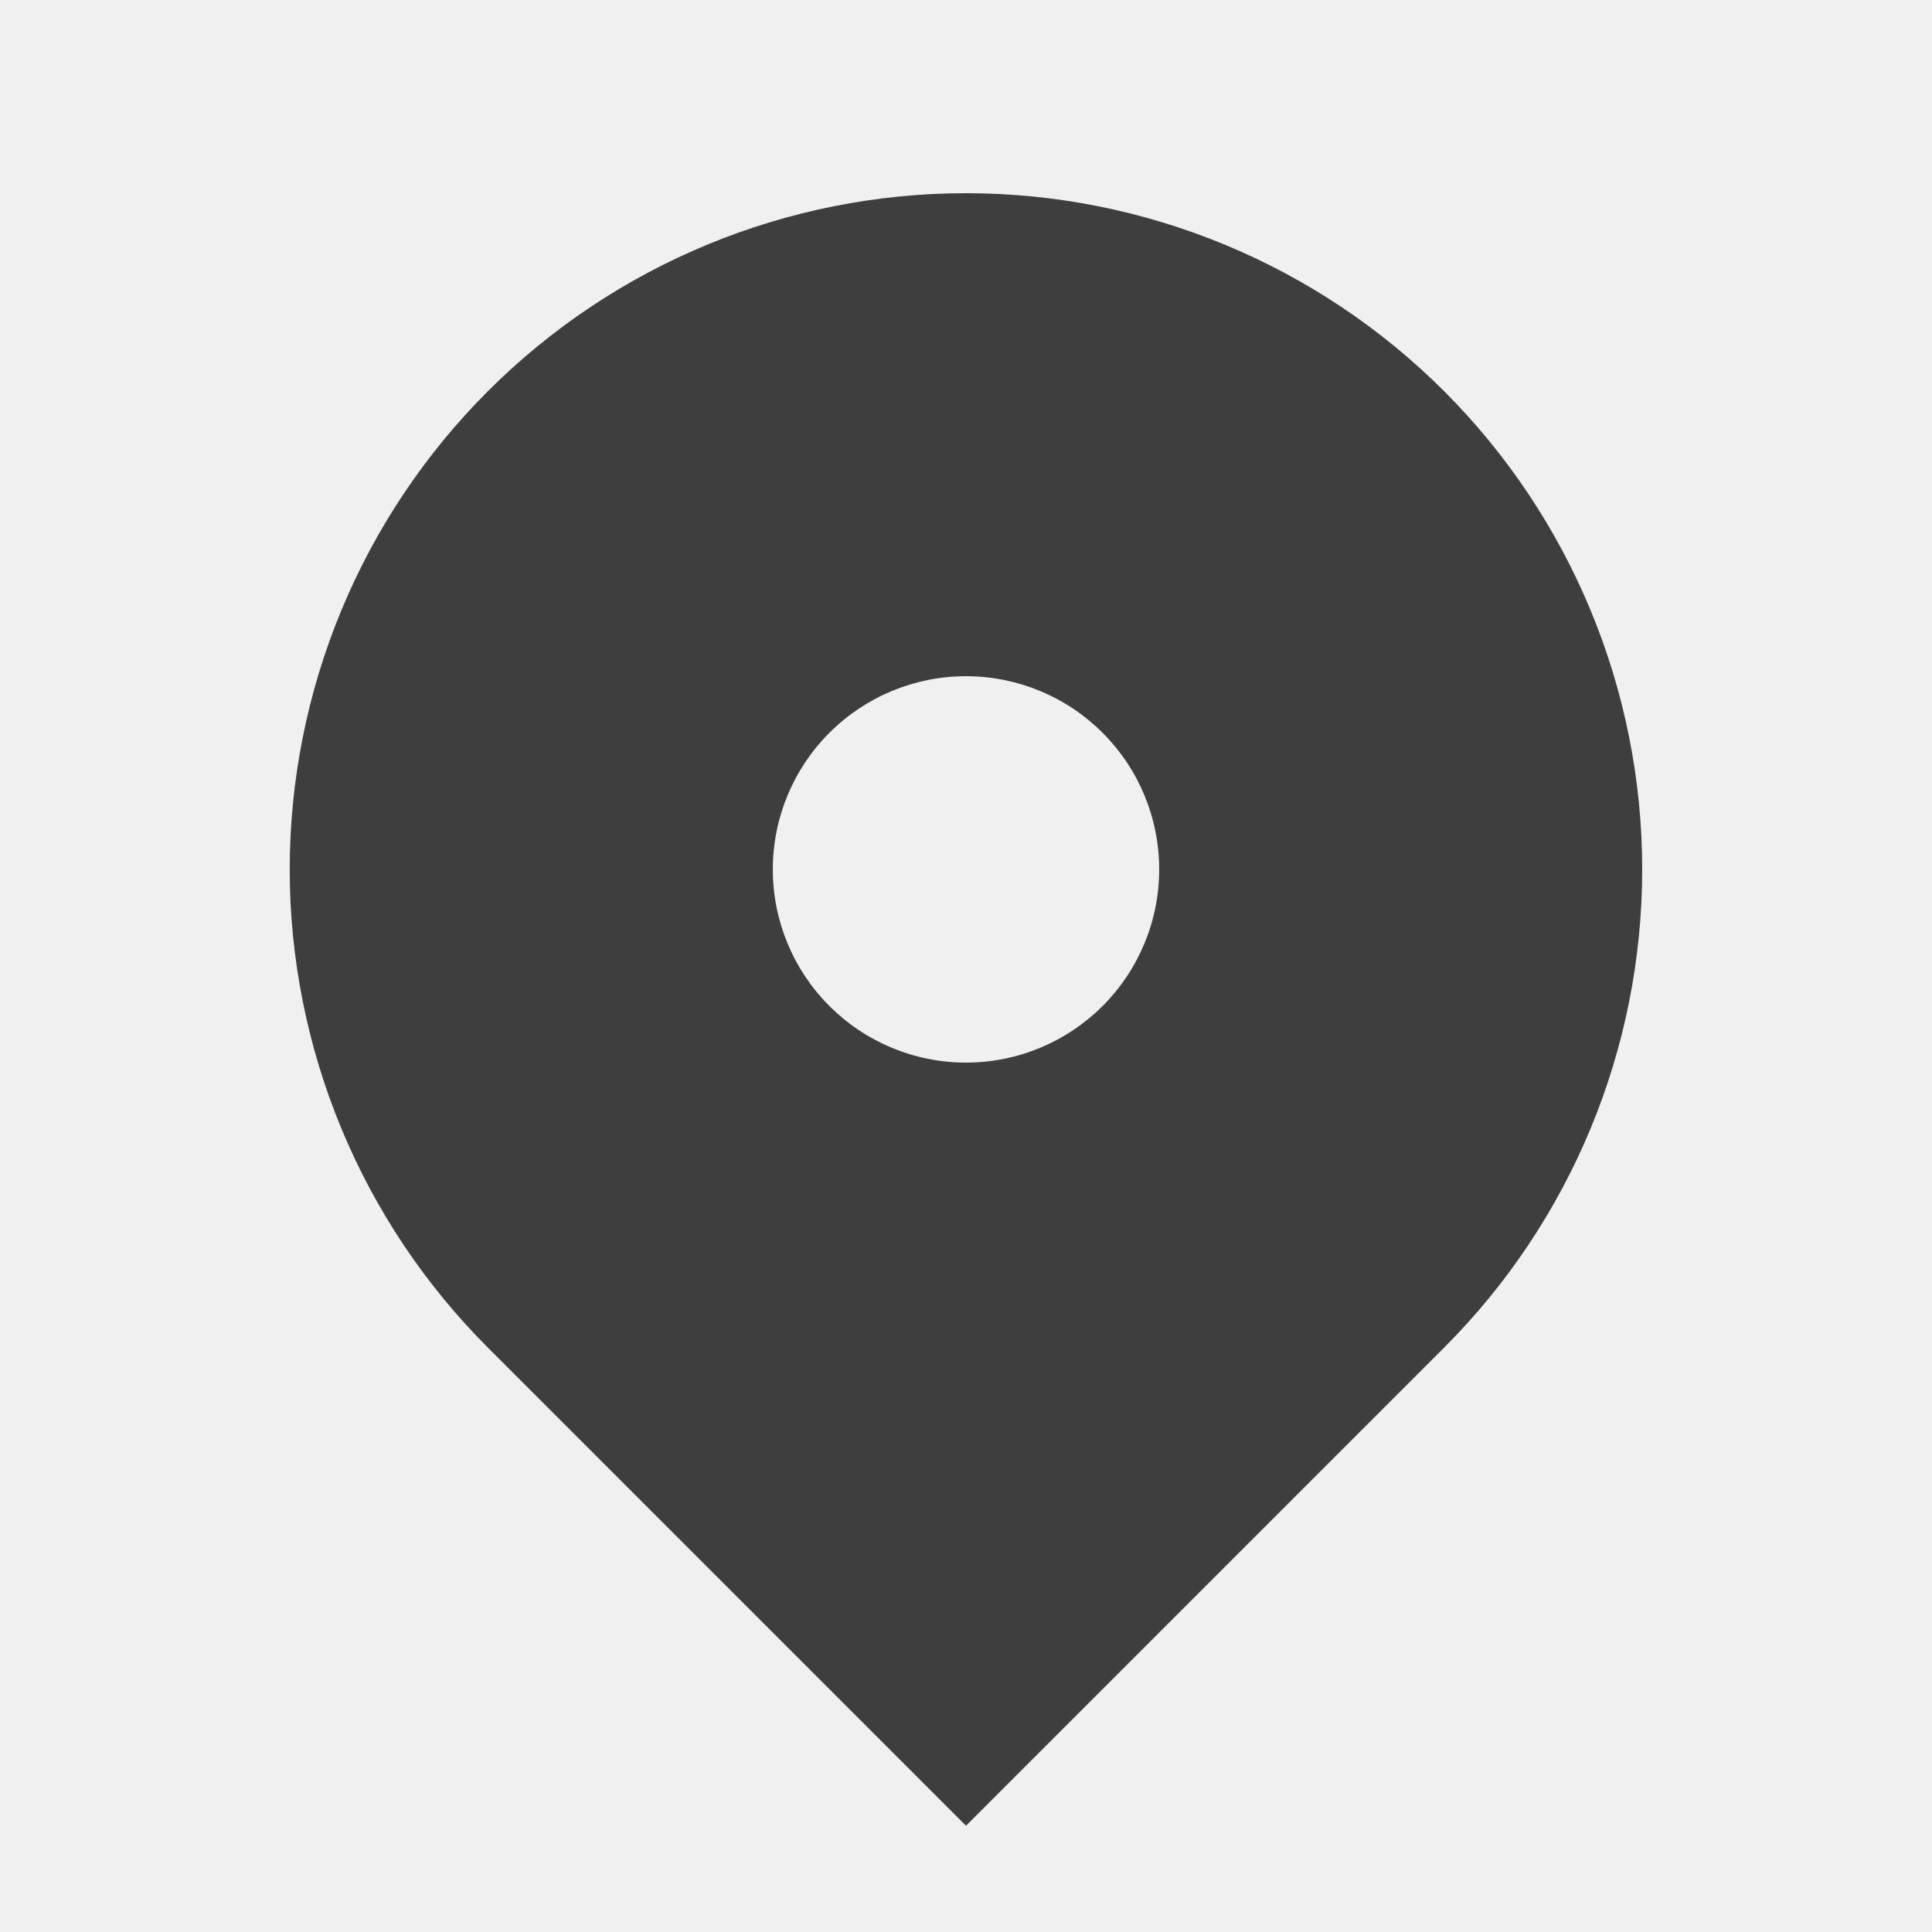
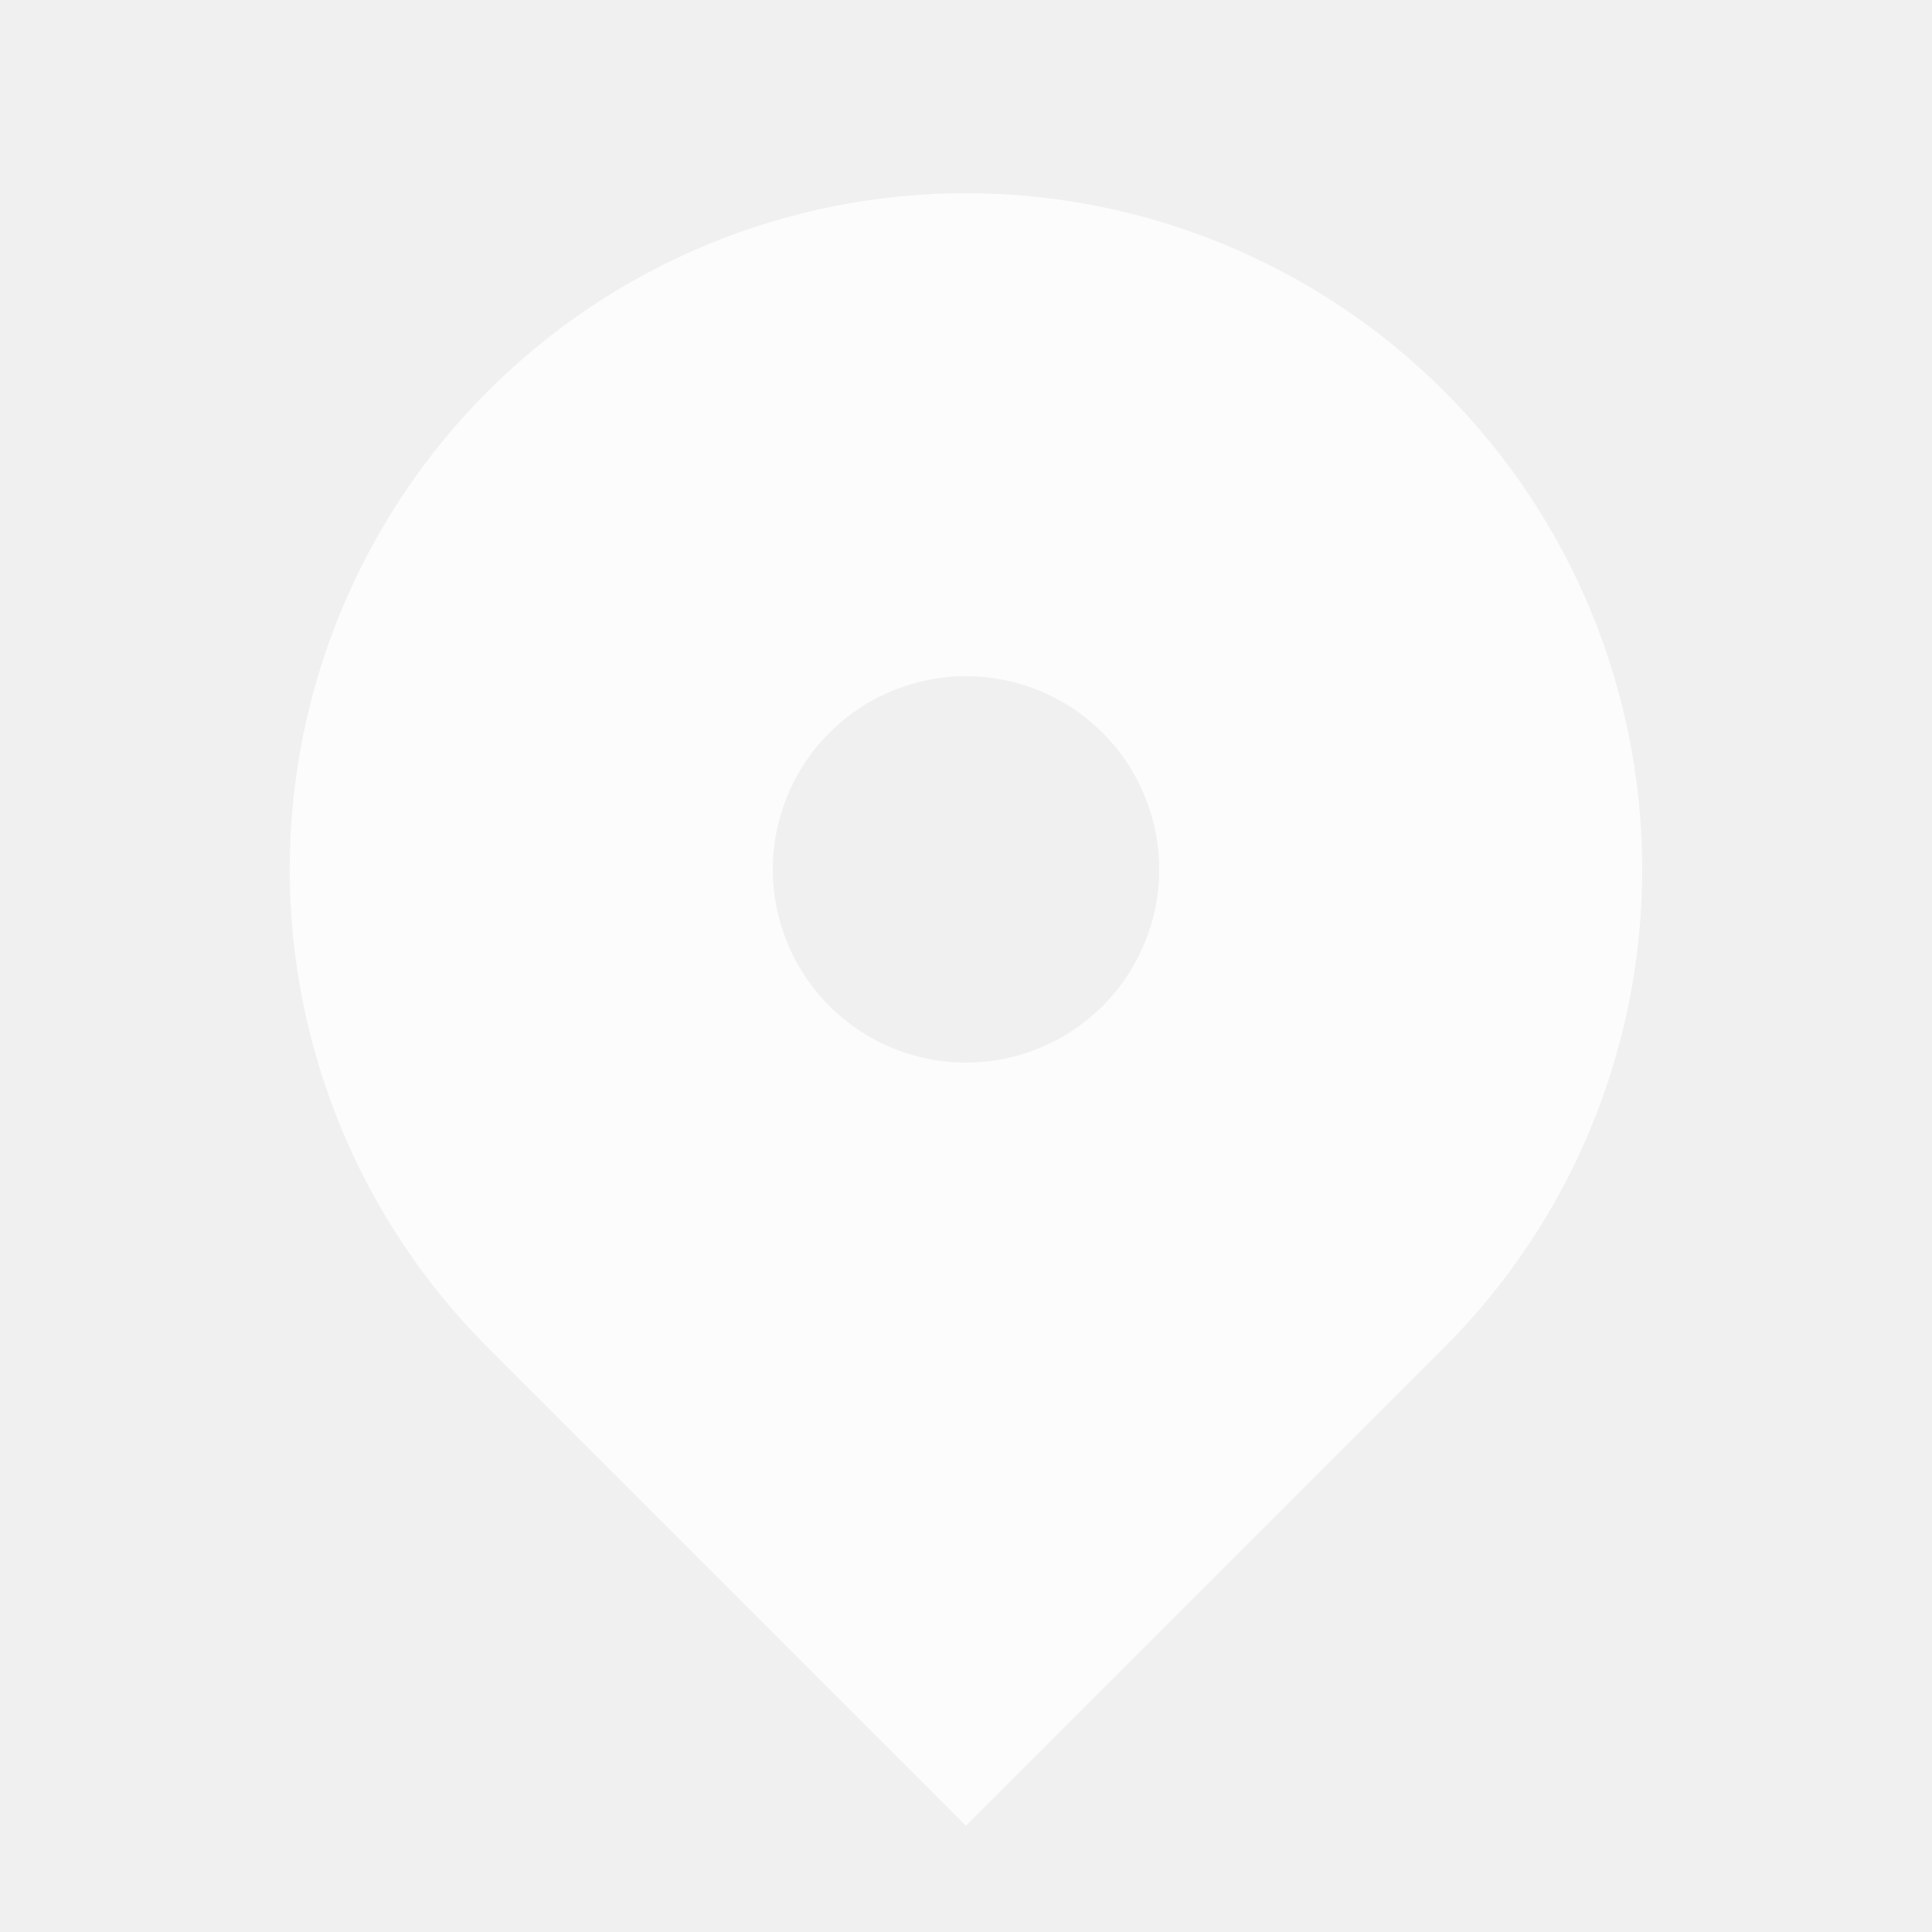
<svg xmlns="http://www.w3.org/2000/svg" width="24" height="24" viewBox="0 0 24 24" fill="none">
  <g opacity="0.8">
-     <path fill-rule="evenodd" clip-rule="evenodd" d="M6.06 4.86C7.635 3.285 9.772 2.4 12 2.4C14.228 2.4 16.365 3.285 17.94 4.86C19.515 6.435 20.4 8.572 20.4 10.8C20.4 13.028 19.515 15.165 17.94 16.74L12 22.68L6.06 16.74C5.28 15.96 4.661 15.034 4.239 14.015C3.817 12.995 3.599 11.903 3.599 10.8C3.599 9.697 3.817 8.604 4.239 7.585C4.661 6.566 5.28 5.64 6.06 4.86ZM12 13.2C12.636 13.2 13.247 12.947 13.697 12.497C14.147 12.047 14.4 11.437 14.4 10.8C14.4 10.163 14.147 9.553 13.697 9.103C13.247 8.653 12.636 8.4 12 8.4C11.364 8.4 10.753 8.653 10.303 9.103C9.853 9.553 9.6 10.163 9.6 10.8C9.6 11.437 9.853 12.047 10.303 12.497C10.753 12.947 11.364 13.2 12 13.2Z" fill="#121212" />
+     <path fill-rule="evenodd" clip-rule="evenodd" d="M6.06 4.86C7.635 3.285 9.772 2.4 12 2.4C14.228 2.4 16.365 3.285 17.94 4.86C19.515 6.435 20.4 8.572 20.4 10.8C20.4 13.028 19.515 15.165 17.94 16.74L12 22.68L6.06 16.74C5.28 15.96 4.661 15.034 4.239 14.015C3.817 12.995 3.599 11.903 3.599 10.8C3.599 9.697 3.817 8.604 4.239 7.585C4.661 6.566 5.28 5.64 6.06 4.86ZM12 13.2C12.636 13.2 13.247 12.947 13.697 12.497C14.147 12.047 14.4 11.437 14.4 10.8C14.4 10.163 14.147 9.553 13.697 9.103C13.247 8.653 12.636 8.4 12 8.4C11.364 8.4 10.753 8.653 10.303 9.103C9.853 9.553 9.6 10.163 9.6 10.8C9.6 11.437 9.853 12.047 10.303 12.497C10.753 12.947 11.364 13.2 12 13.2Z" fill="white" />
  </g>
</svg>
